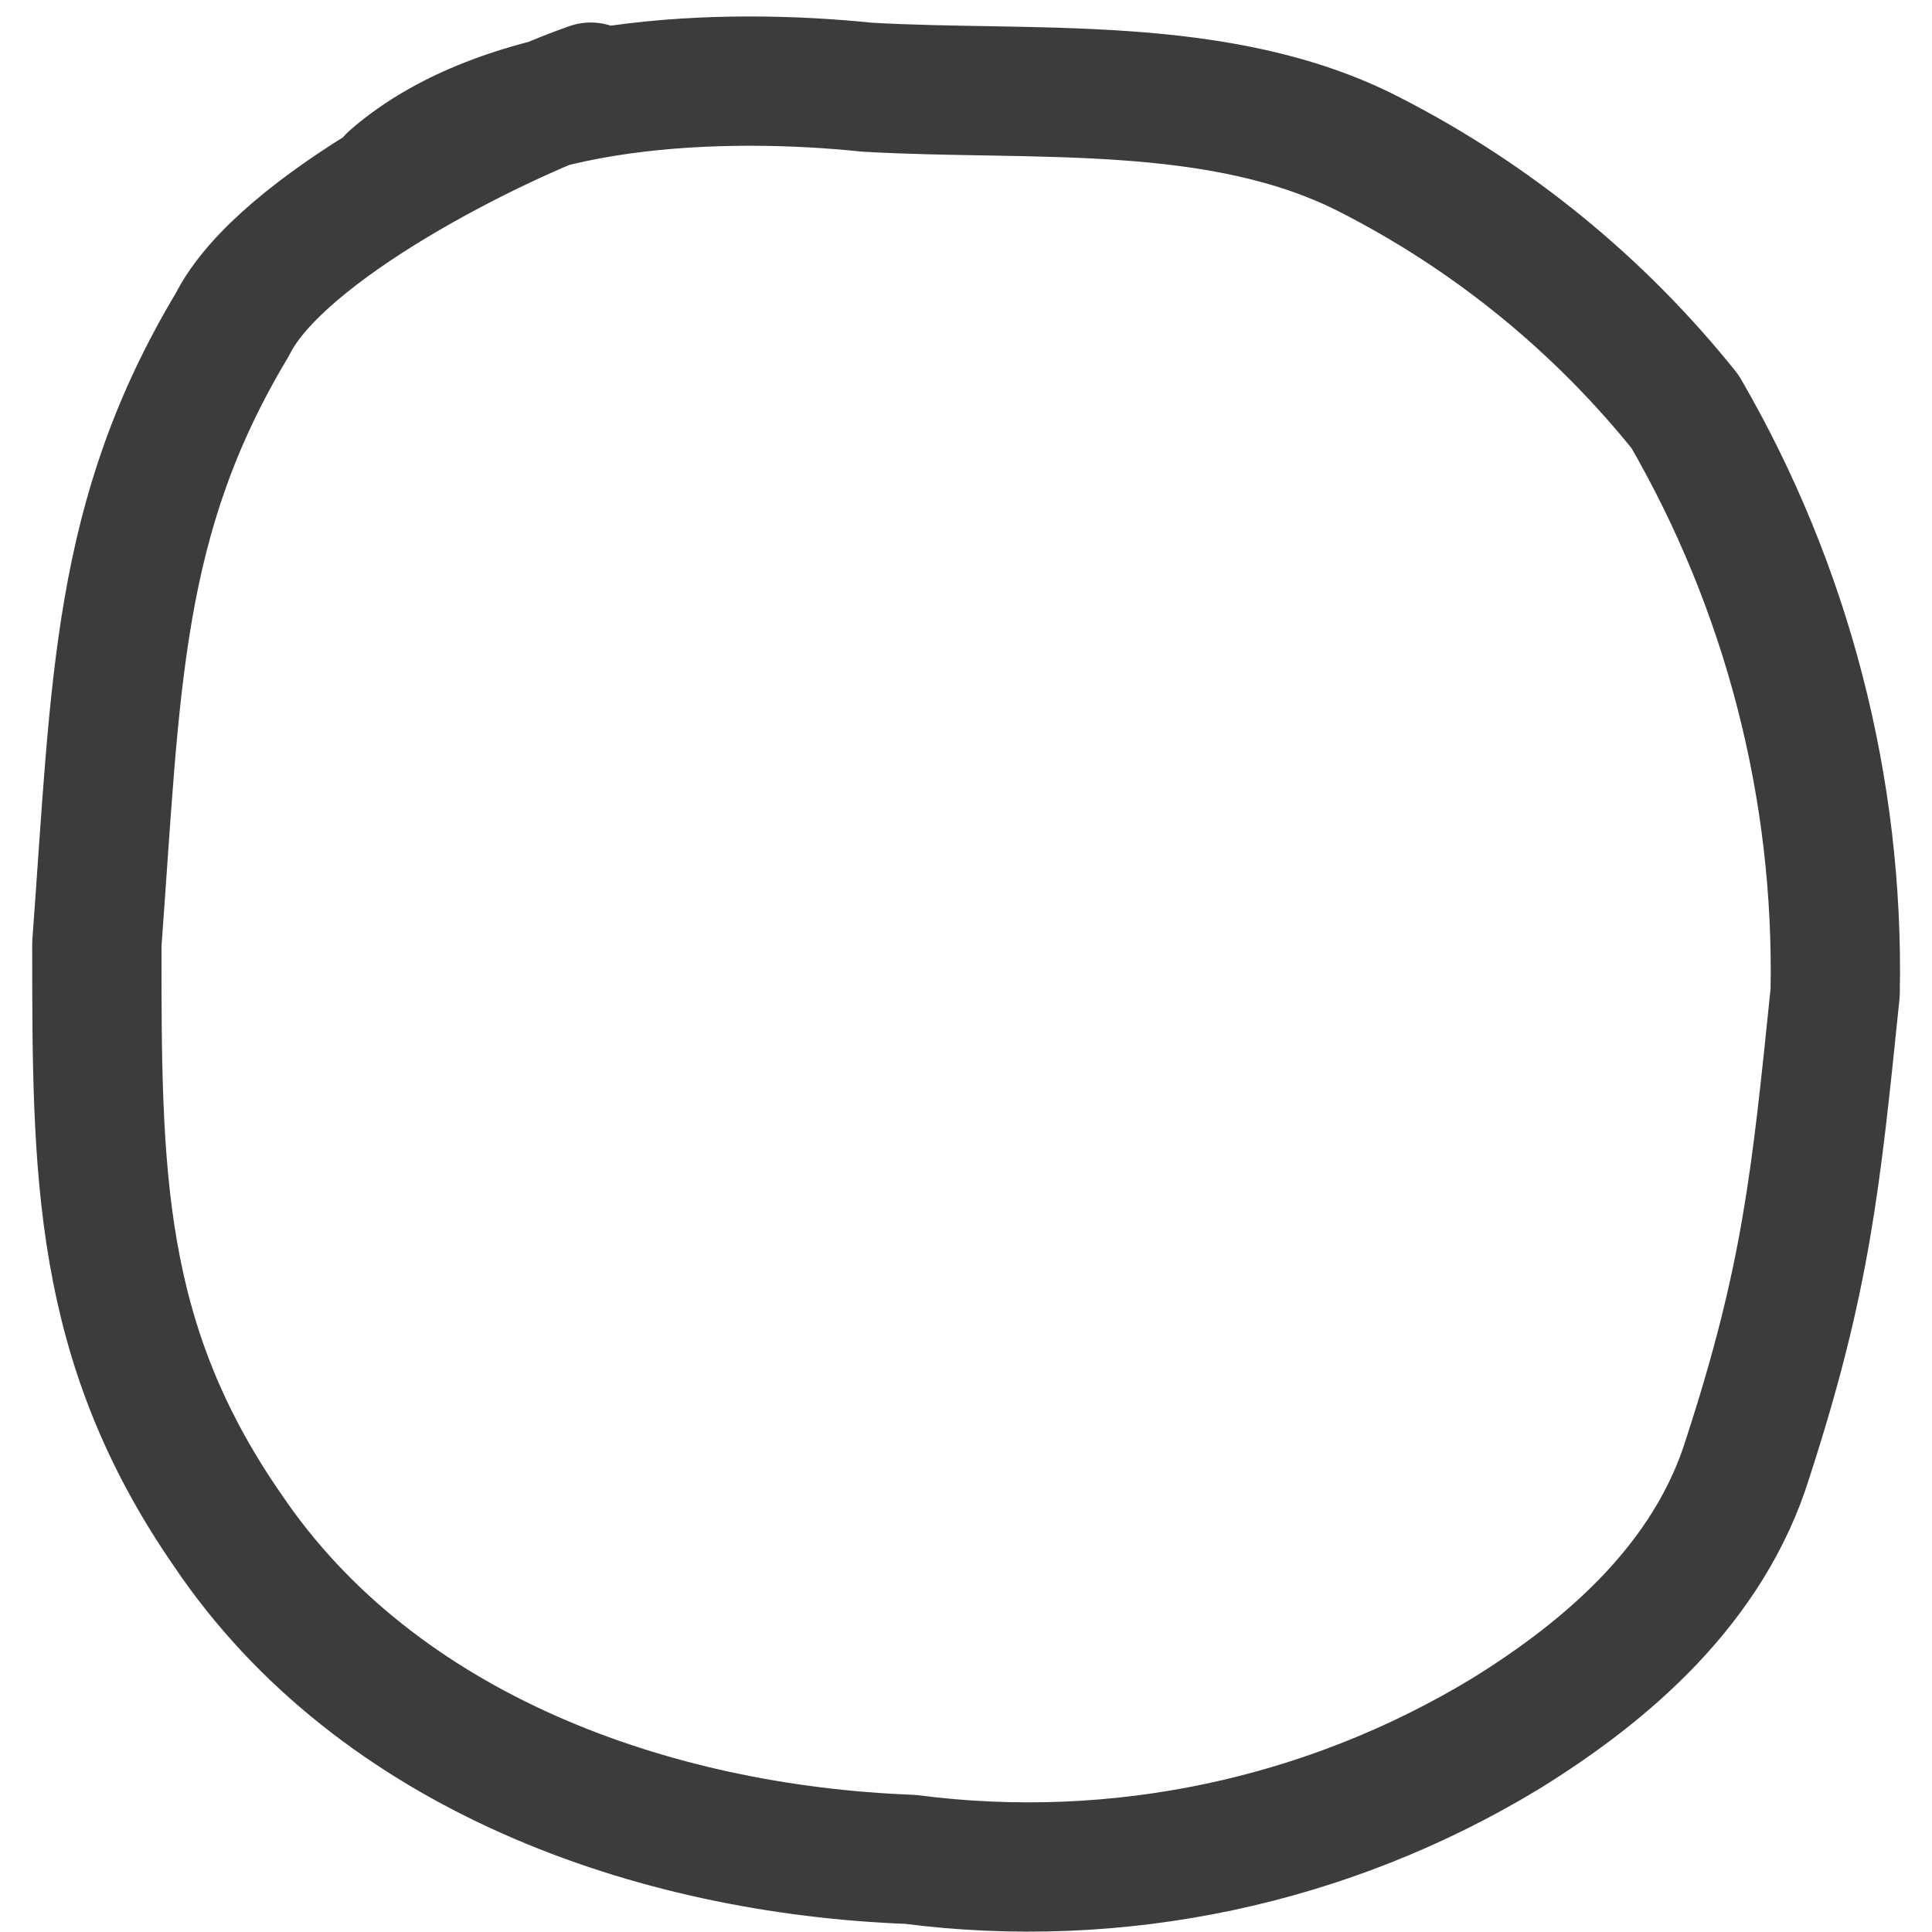
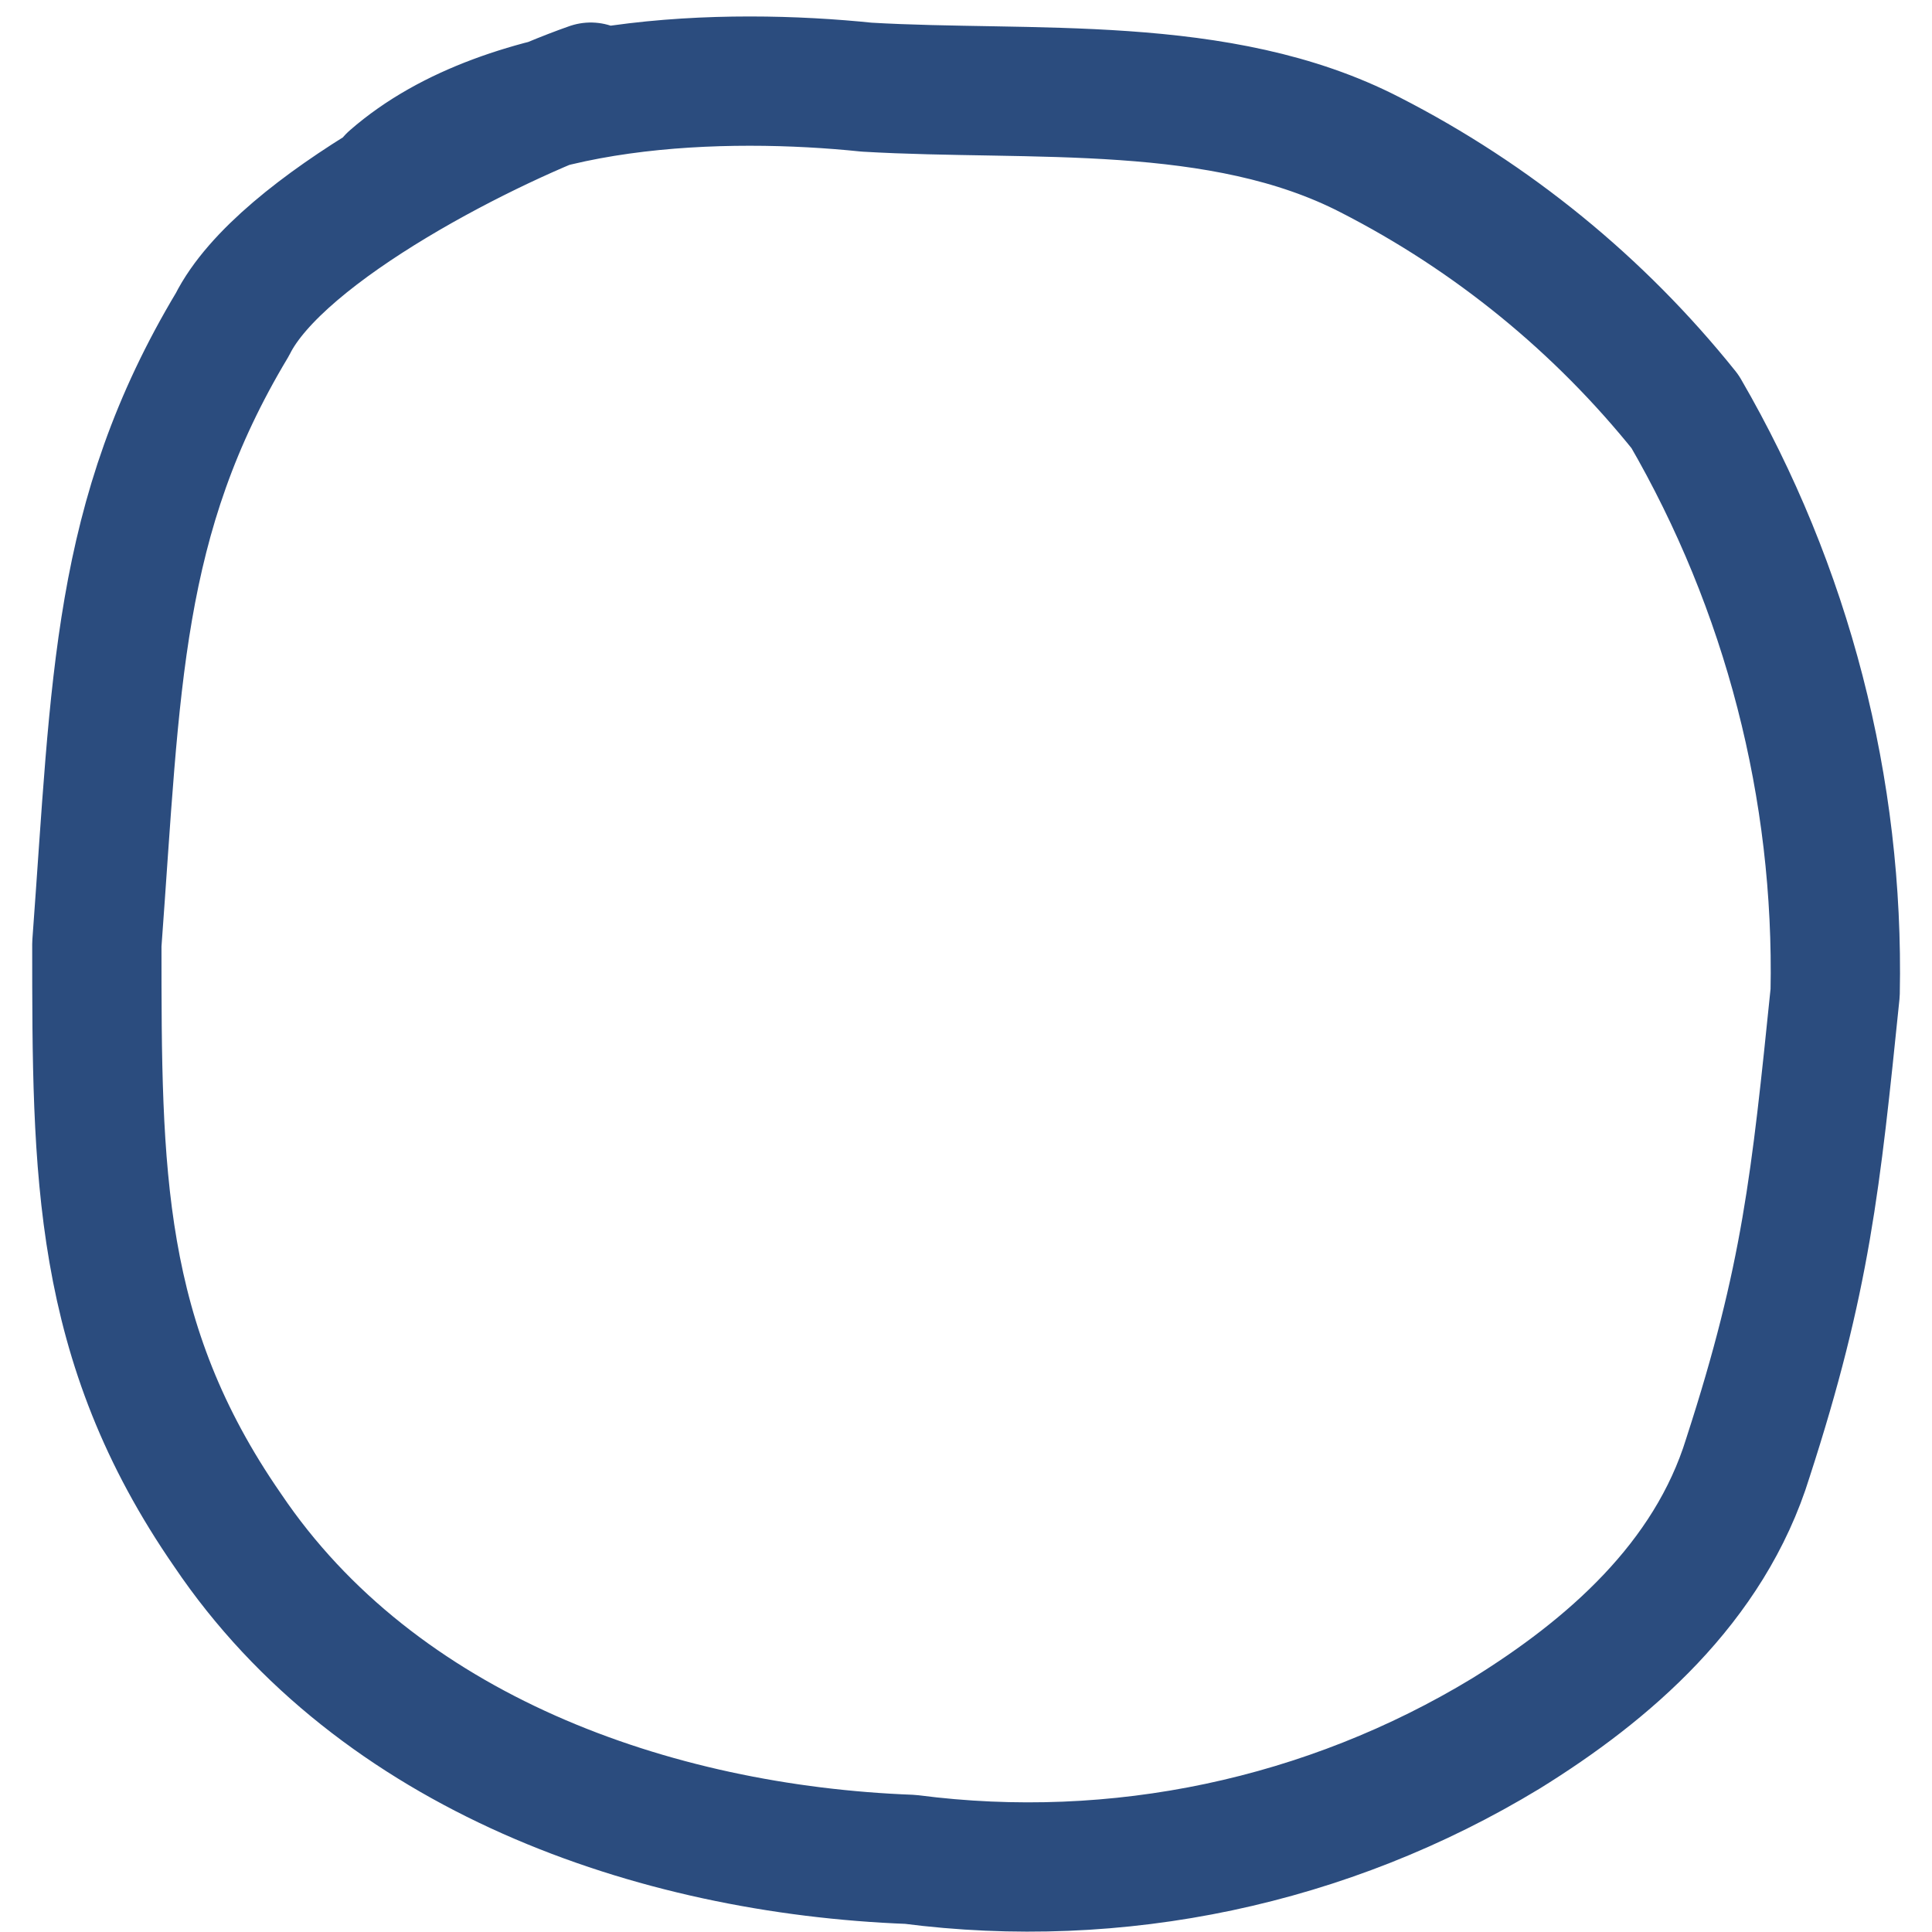
<svg xmlns="http://www.w3.org/2000/svg" width="39.9" height="39.9" viewBox="0 0 39.9 39.9">
-   <path fill="none" stroke="#3c3c3c" stroke-linecap="round" stroke-linejoin="round" stroke-width="2.67" d="M12.2 1.8c-2 .7-6.4 2.9-7.4 4.9-2.4 4-2.4 7.4-2.8 12.8 0 4.7 0 8.2 2.7 12.1 3.1 4.6 8.8 6.6 14.1 6.8a19 19 0 0 0 12.3-2.6c2.1-1.3 4.2-3.1 5-5.7 1.2-3.7 1.4-5.7 1.8-9.6a23 23 0 0 0-3.1-12 20 20 0 0 0-6.5-5.3c-3.1-1.6-7-1.2-10.4-1.4-2.9-.3-7.4-.2-9.8 1.9" />
+   <path fill="none" stroke="#2b4c7e" stroke-linecap="round" stroke-linejoin="round" stroke-width="2.67" d="M12.2 1.8c-2 .7-6.4 2.9-7.4 4.9-2.4 4-2.4 7.4-2.8 12.8 0 4.7 0 8.2 2.7 12.1 3.1 4.6 8.8 6.6 14.1 6.8a19 19 0 0 0 12.3-2.6c2.1-1.3 4.2-3.1 5-5.7 1.2-3.7 1.4-5.7 1.8-9.6a23 23 0 0 0-3.1-12 20 20 0 0 0-6.5-5.3c-3.1-1.6-7-1.2-10.4-1.4-2.9-.3-7.4-.2-9.8 1.9" />
</svg>
